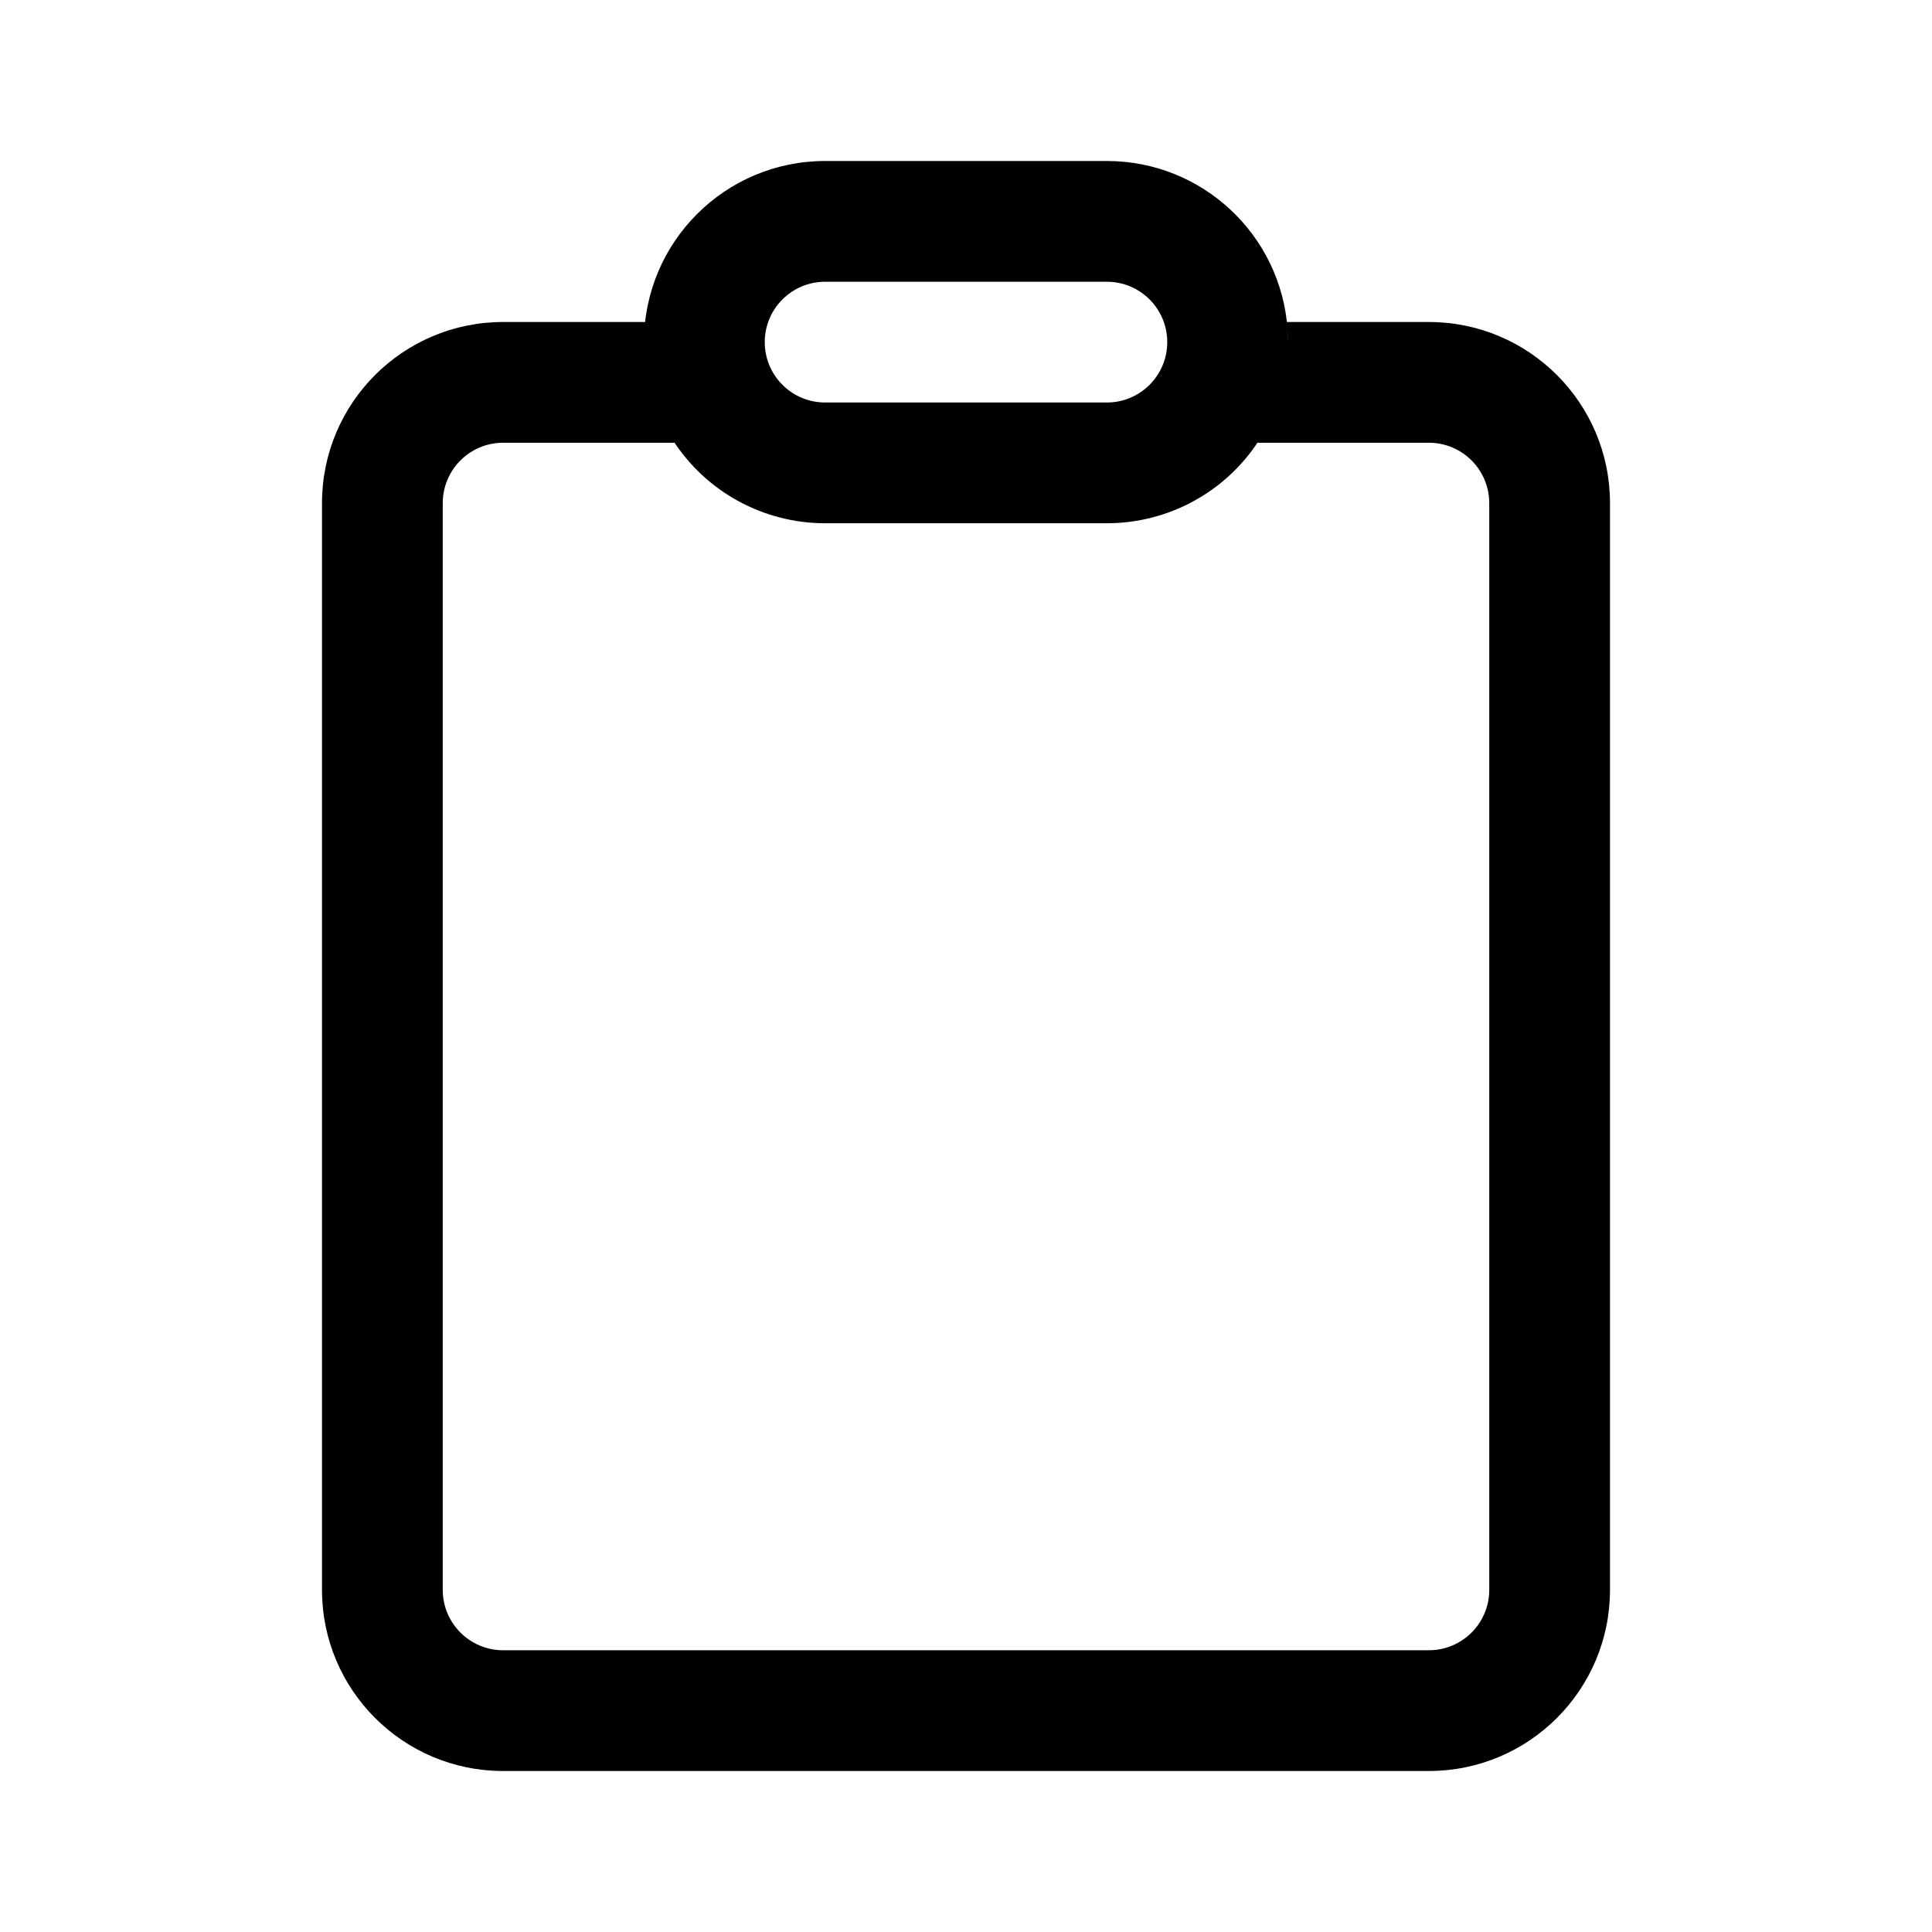
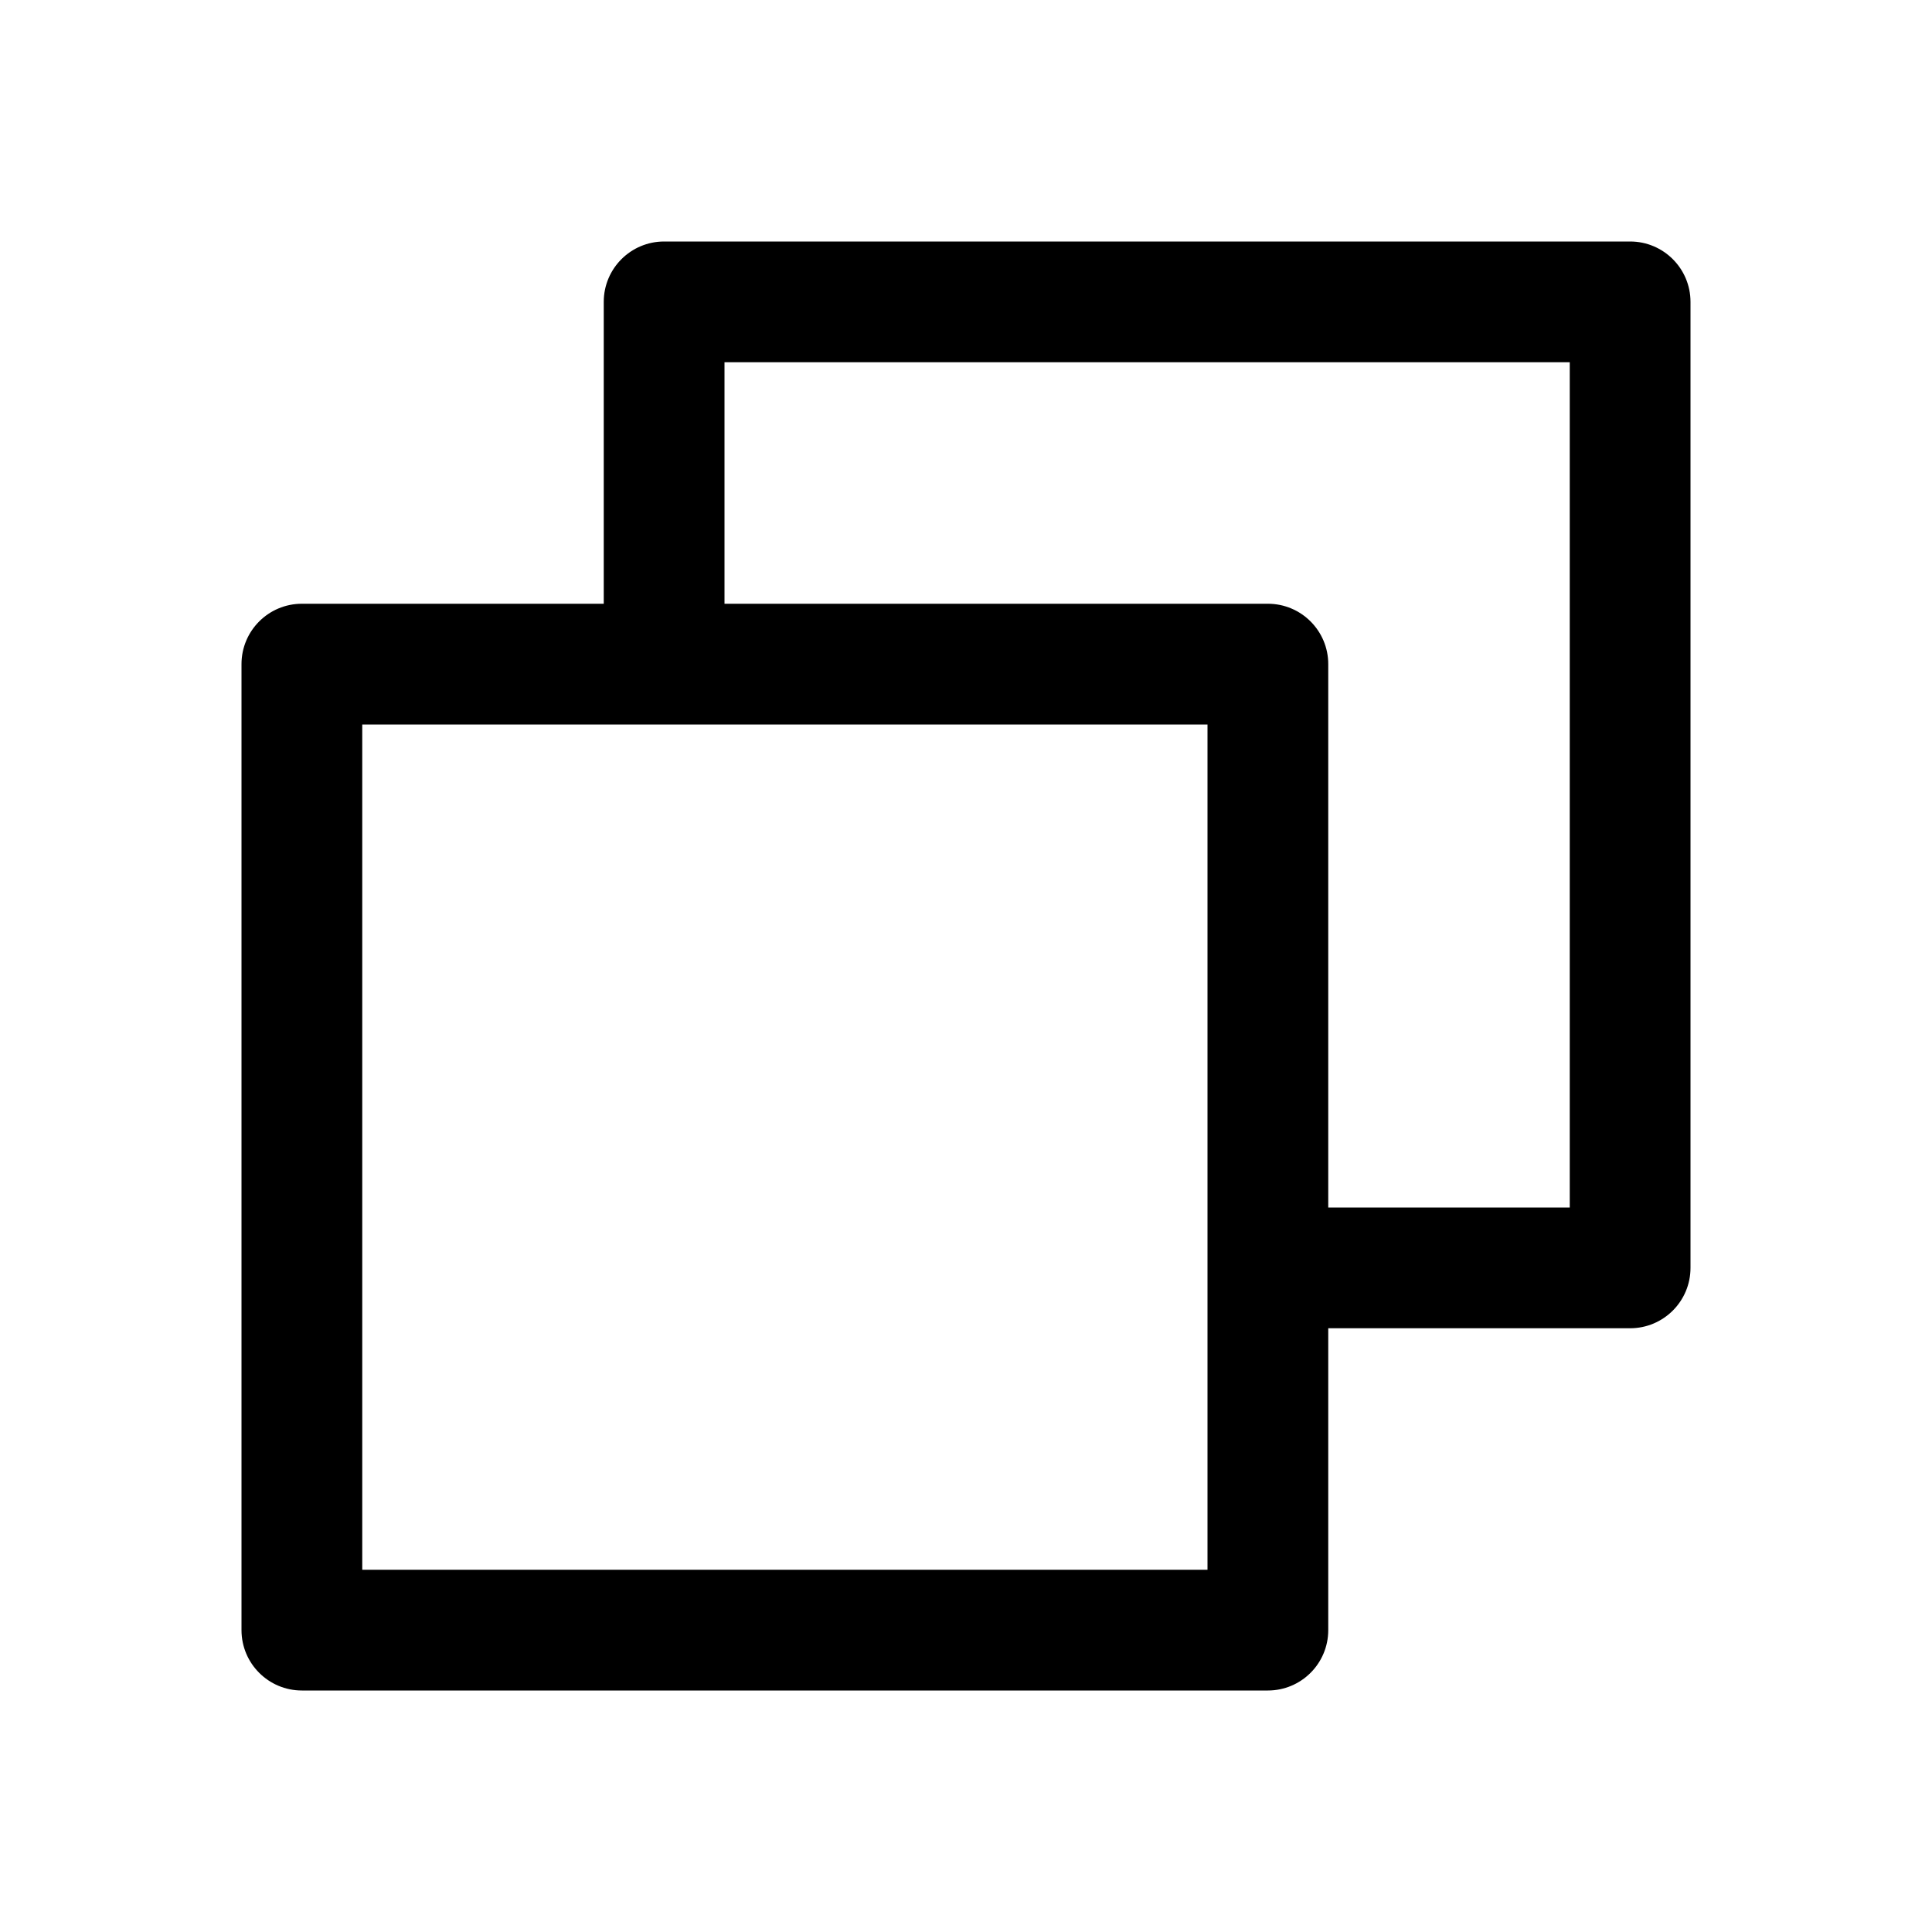
- <svg xmlns="http://www.w3.org/2000/svg" width="24" height="24" fill="none" viewBox="0 0 24 24">
-   <path d="M13.75 2a2.25 2.25 0 0 1 2.245 2.096L16 4.25c0-.085-.005-.168-.014-.25h1.764A2.25 2.25 0 0 1 20 6.25v13.5A2.25 2.25 0 0 1 17.75 22H6.25A2.25 2.25 0 0 1 4 19.75V6.25A2.25 2.25 0 0 1 6.25 4h1.764c-.007.058-.01.117-.013.176L8 4.25A2.25 2.25 0 0 1 10.25 2h3.5Zm0 4.5h-3.5a2.248 2.248 0 0 1-1.892-1.033l.021.033H6.25a.75.75 0 0 0-.75.75v13.5c0 .414.336.75.75.75h11.5a.75.75 0 0 0 .75-.75V6.25a.75.75 0 0 0-.75-.75h-2.129l.021-.033A2.248 2.248 0 0 1 13.75 6.5Zm0-3h-3.5a.75.75 0 0 0 0 1.5h3.5a.75.75 0 0 0 0-1.5Z" fill="#000000" />
+ <svg xmlns="http://www.w3.org/2000/svg" width="32" height="32" fill="#000000" viewBox="0 0 256 256">
+   <path d="M216,32H88a8,8,0,0,0-8,8V80H40a8,8,0,0,0-8,8V216a8,8,0,0,0,8,8H168a8,8,0,0,0,8-8V176h40a8,8,0,0,0,8-8V40A8,8,0,0,0,216,32ZM160,208H48V96H160Zm48-48H176V88a8,8,0,0,0-8-8H96V48H208Z" />
</svg>
